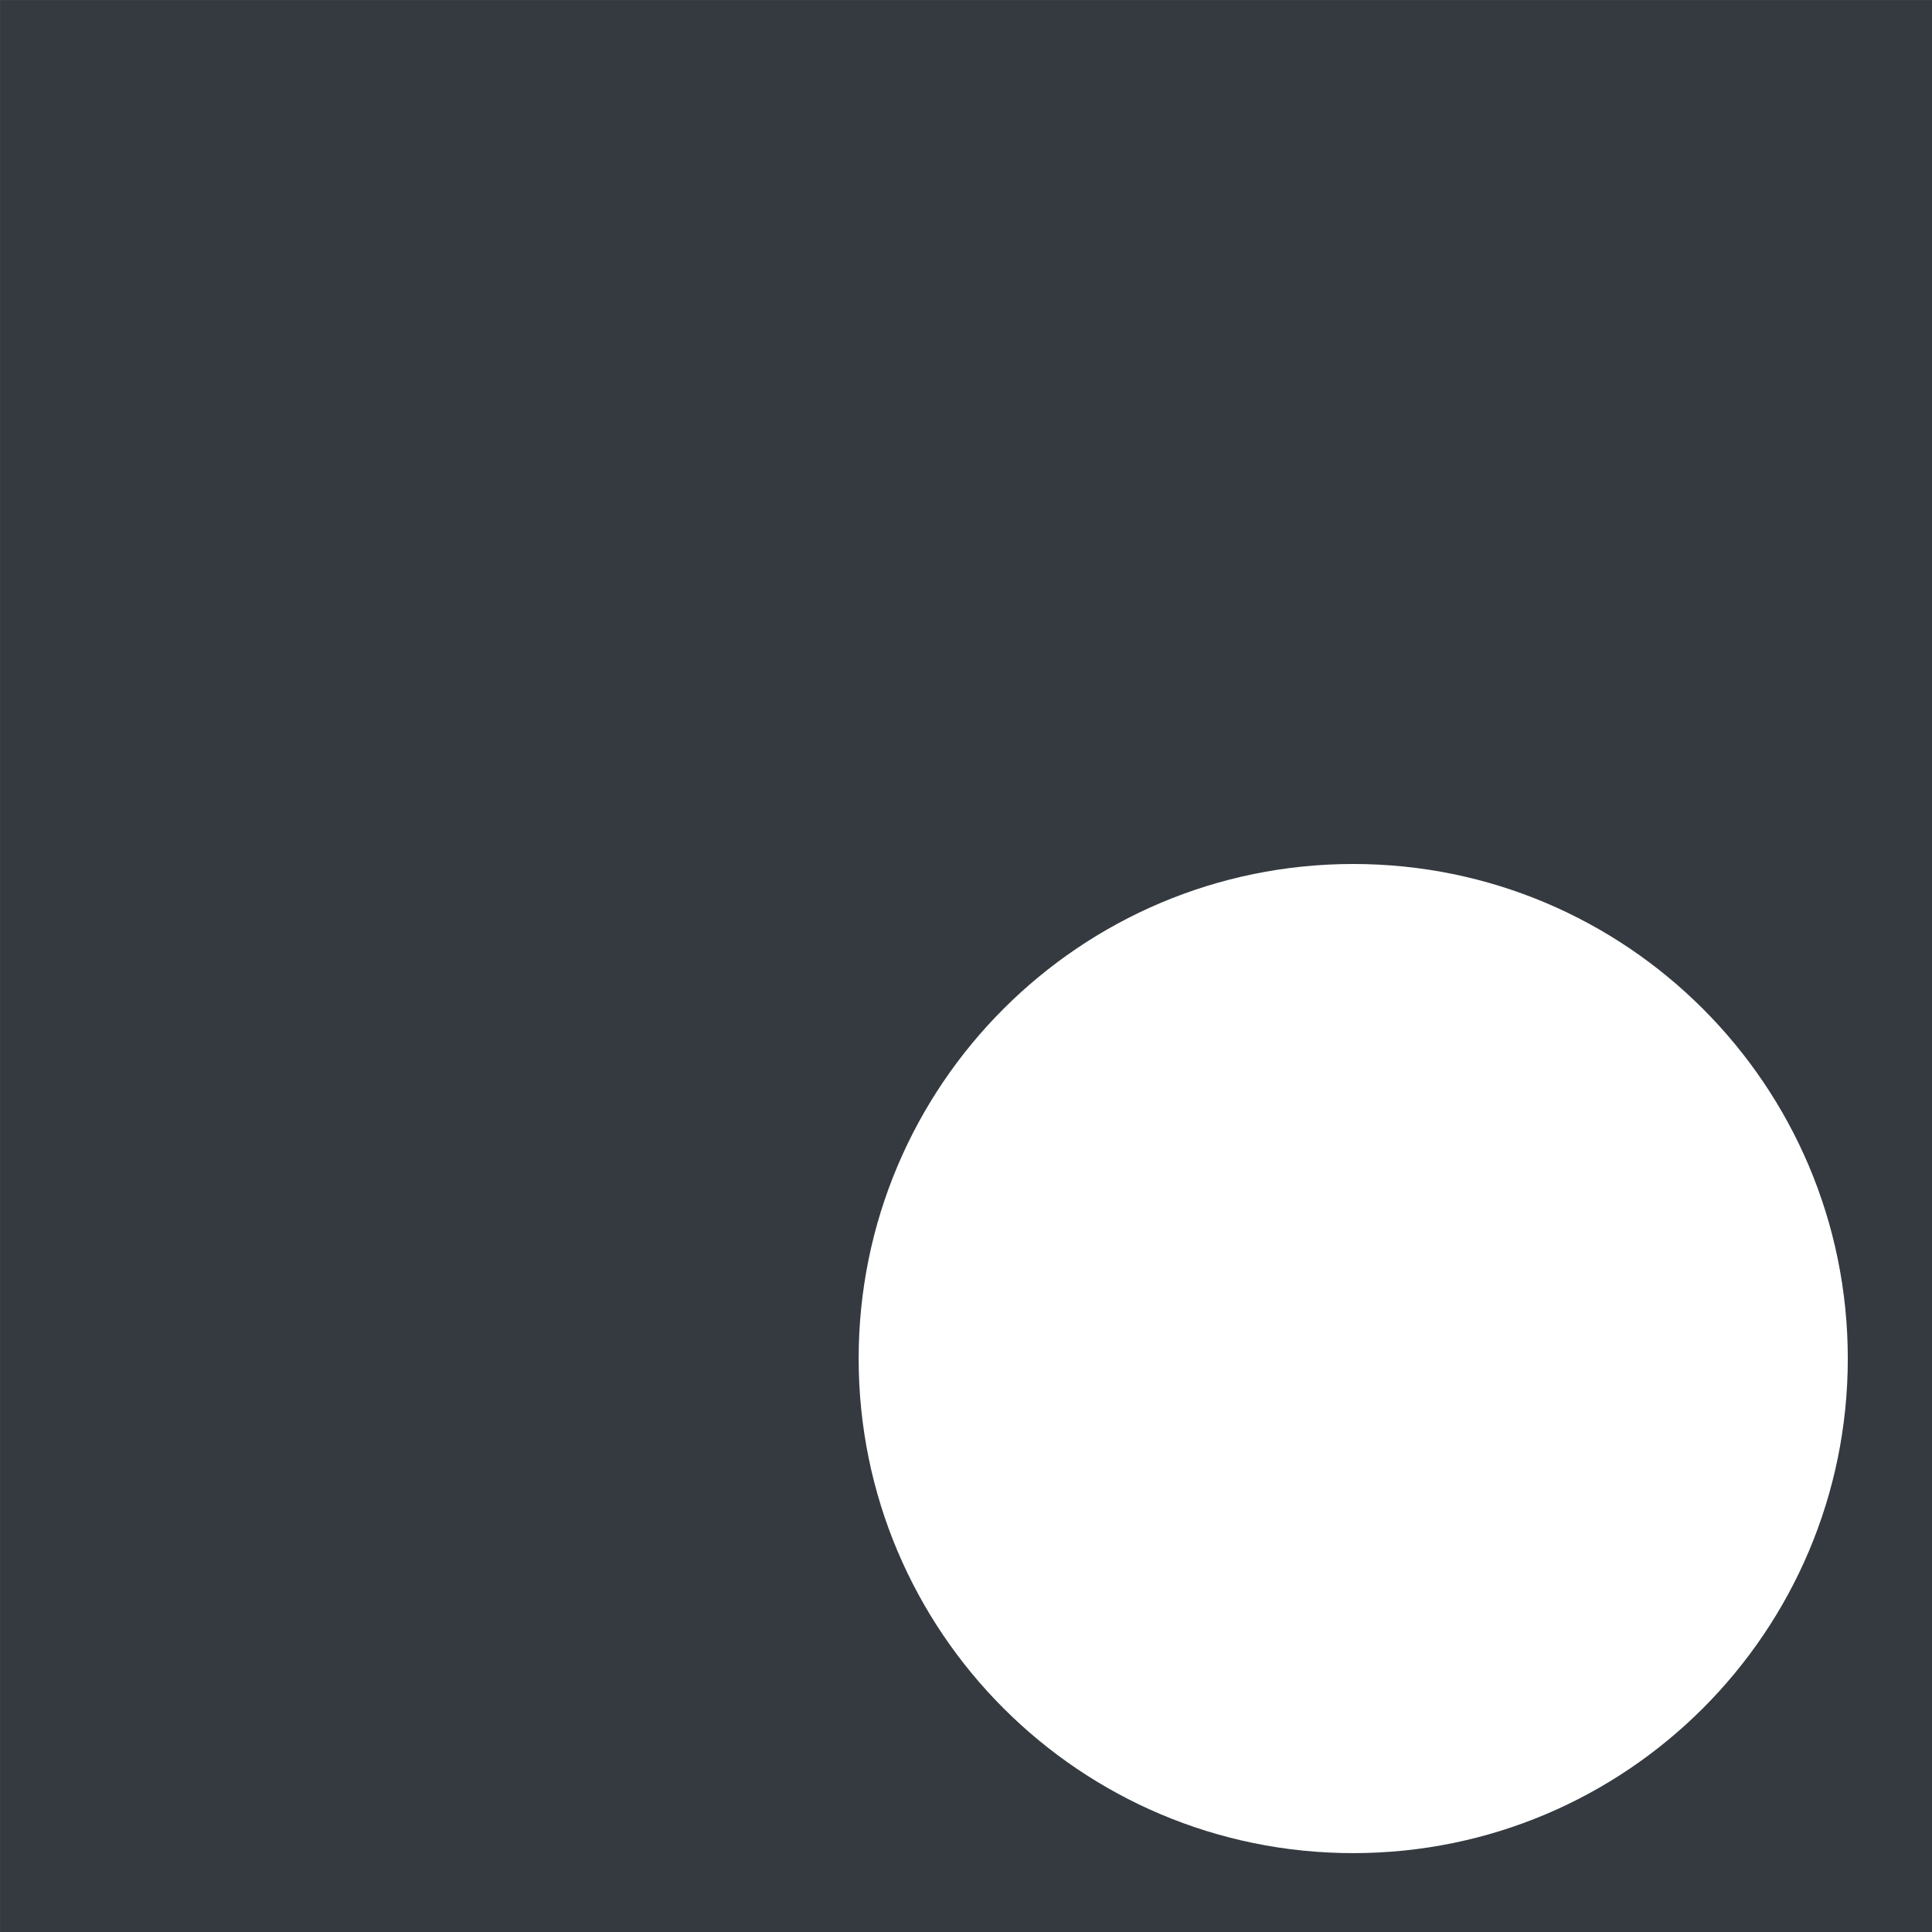
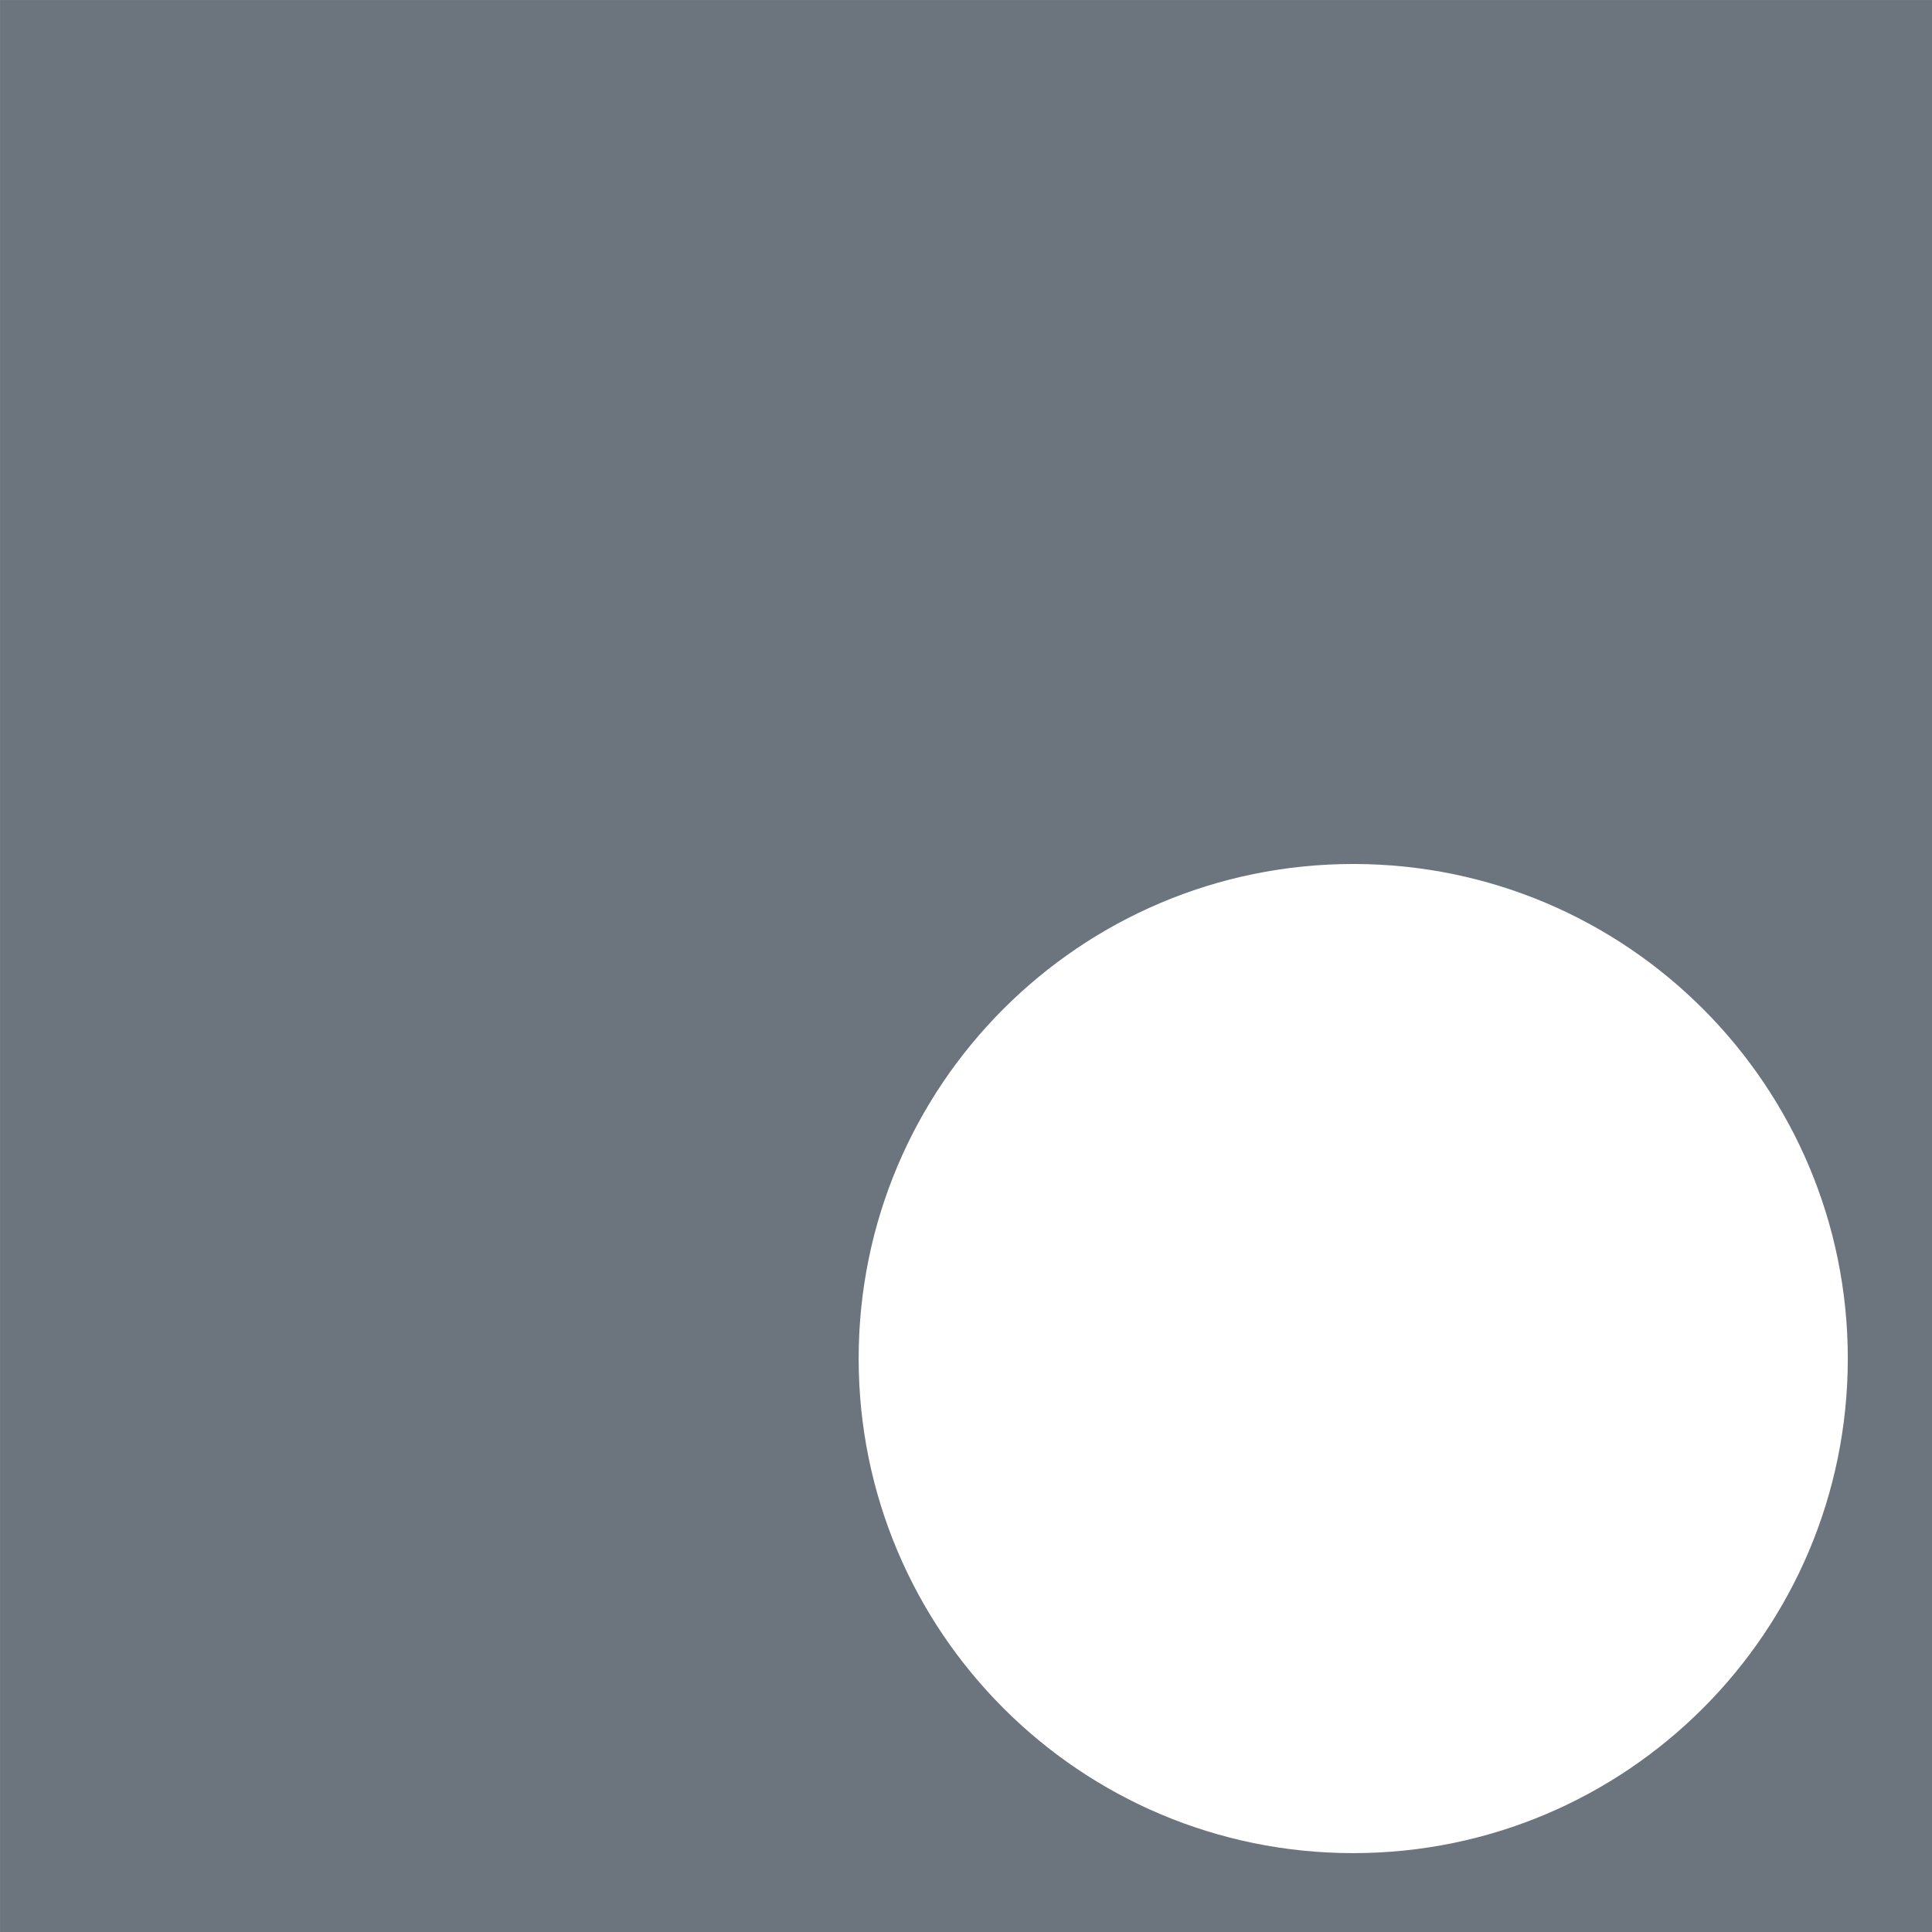
<svg xmlns="http://www.w3.org/2000/svg" width="35.853mm" height="35.853mm" viewBox="0 0 35.853 35.853" version="1.1" id="svg8">
  <defs id="defs2" />
  <g id="layer1" transform="translate(-87.07357,-130.5736)">
-     <g id="g837">
-       <rect style="fill:#343a40;fill-rule:evenodd;stroke-width:0.265;fill-opacity:1" id="rect899" width="35.853" height="35.853" x="87.074" y="130.574" />
+     <g id="g1537">
+       <rect style="fill:#6c757d;fill-opacity:1;fill-rule:evenodd;stroke-width:0.265" id="rect899" width="35.853" height="35.853" x="87.074" y="130.574" />
      <circle style="fill:#ffffff;stroke-width:0.265;stop-color:#000000" id="path901" cx="112.186" cy="155.785" r="9.178" />
    </g>
  </g>
</svg>
